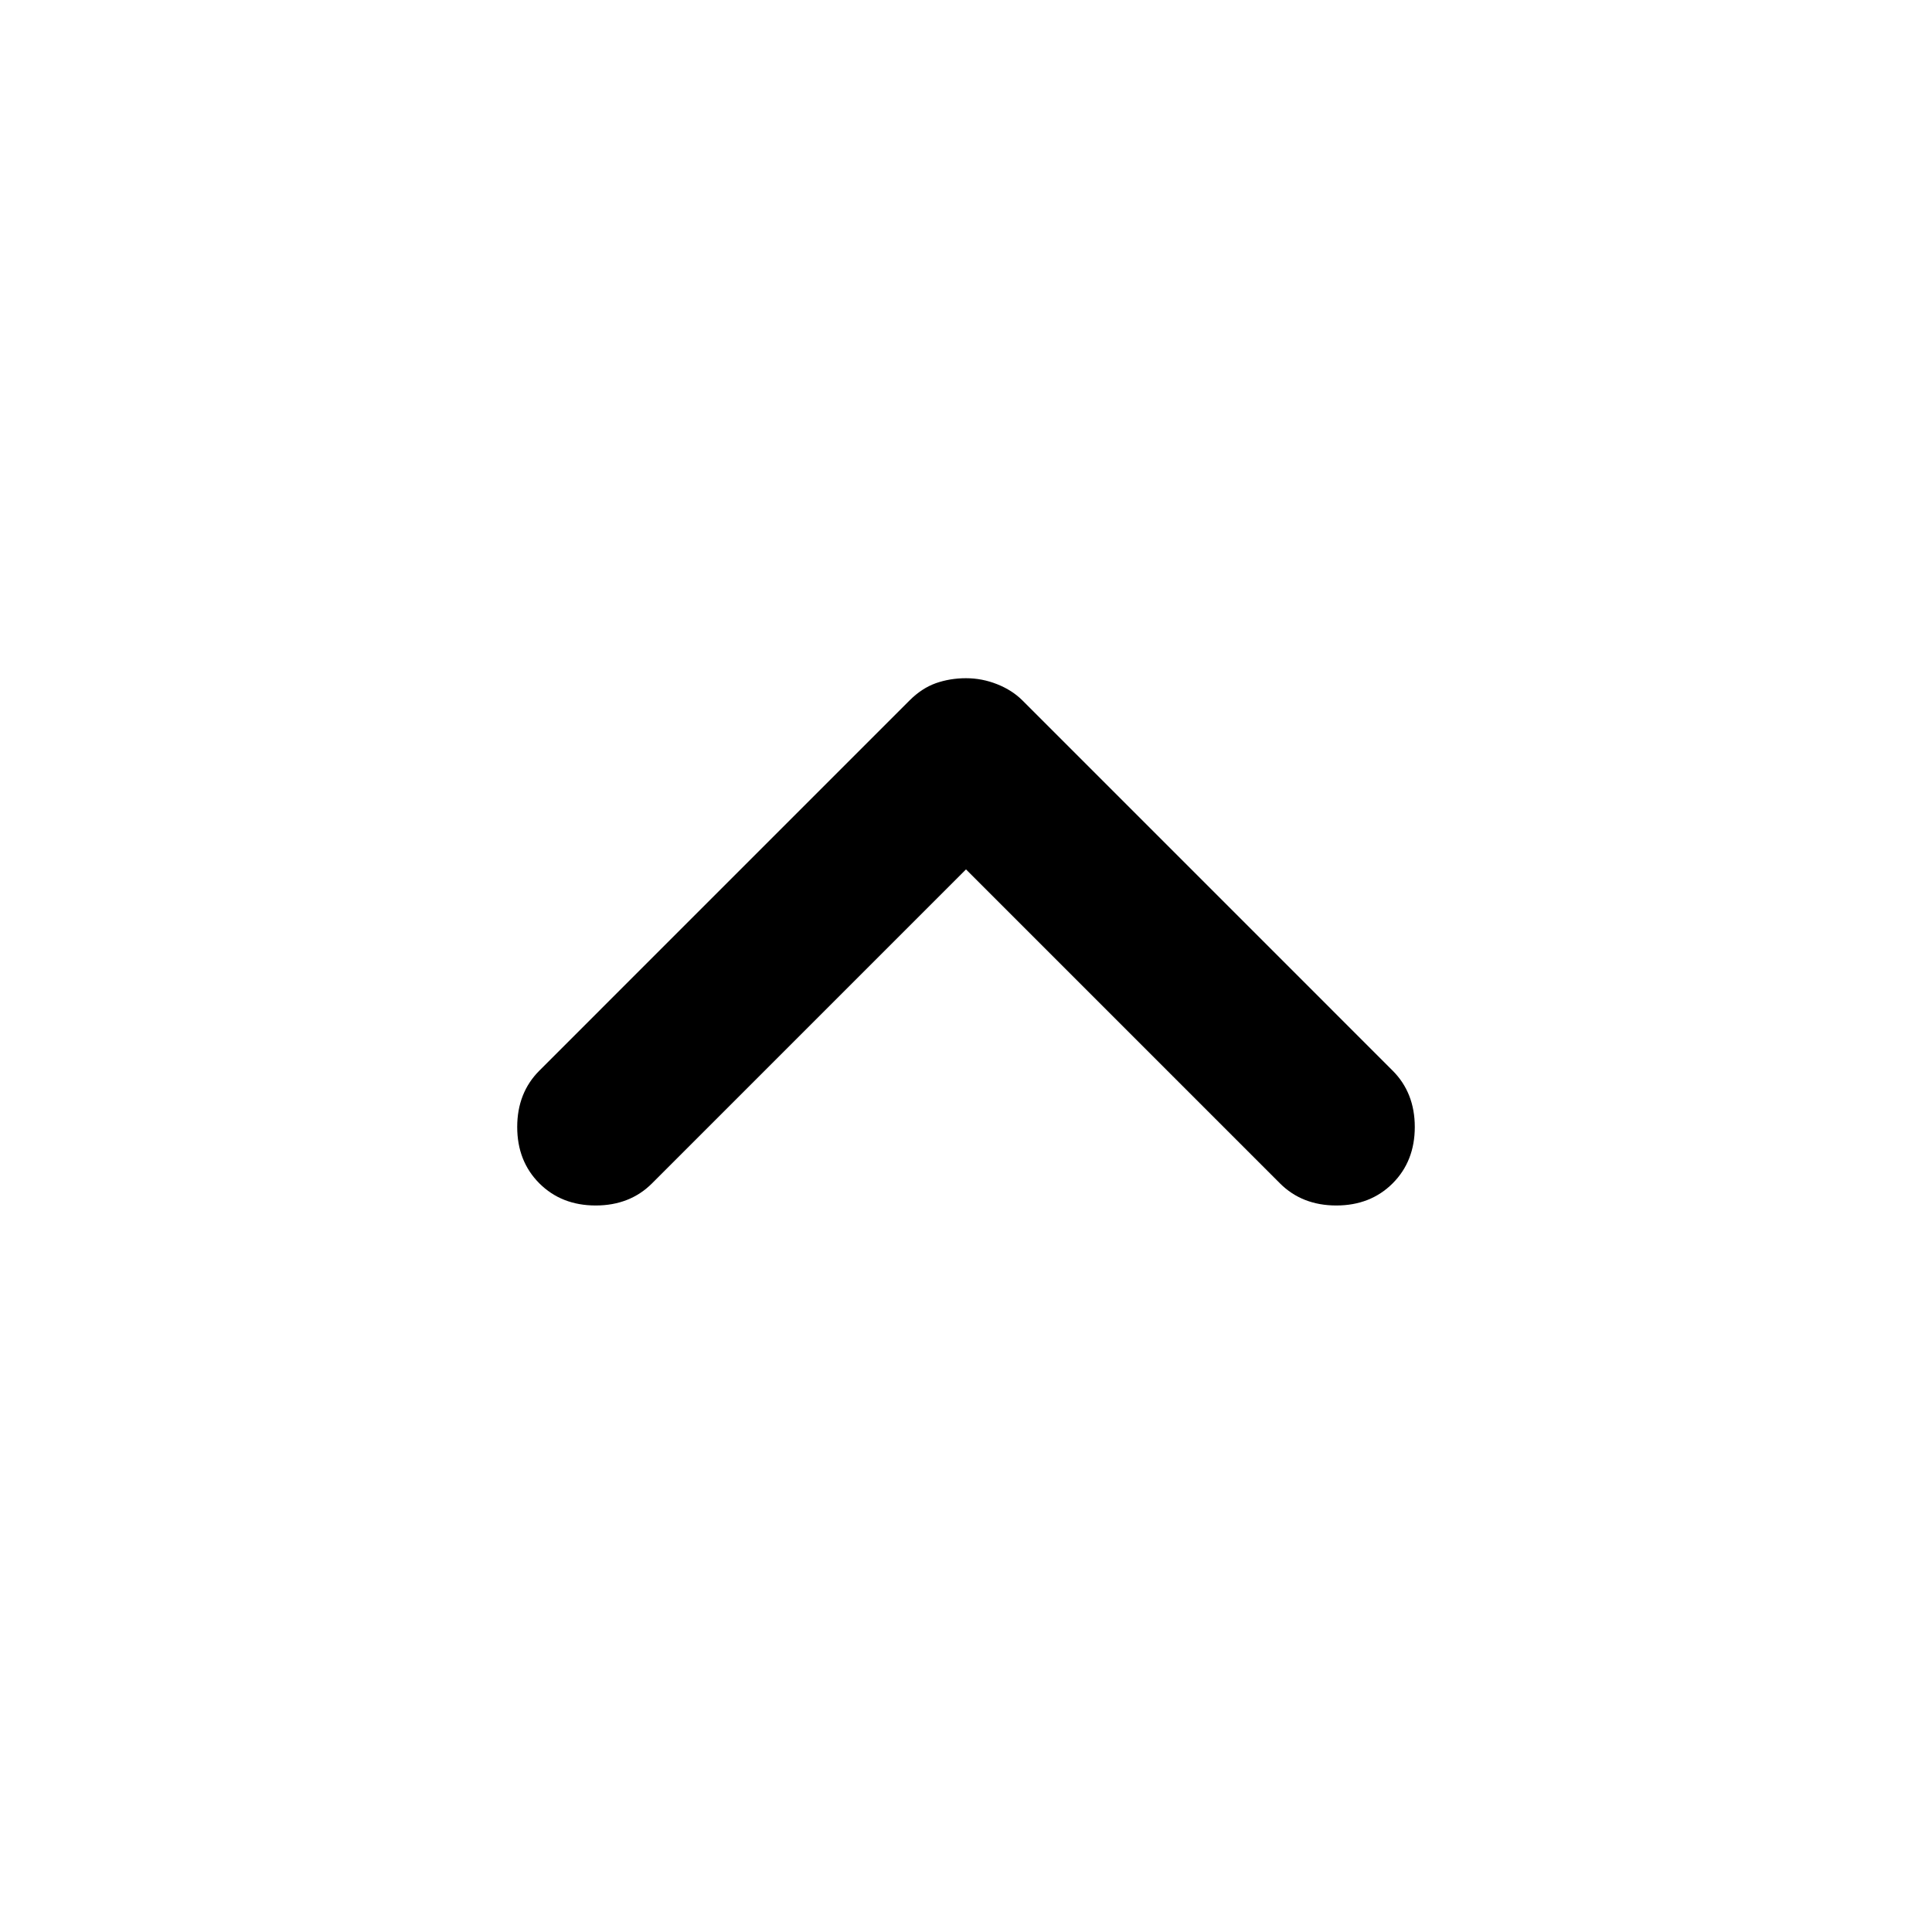
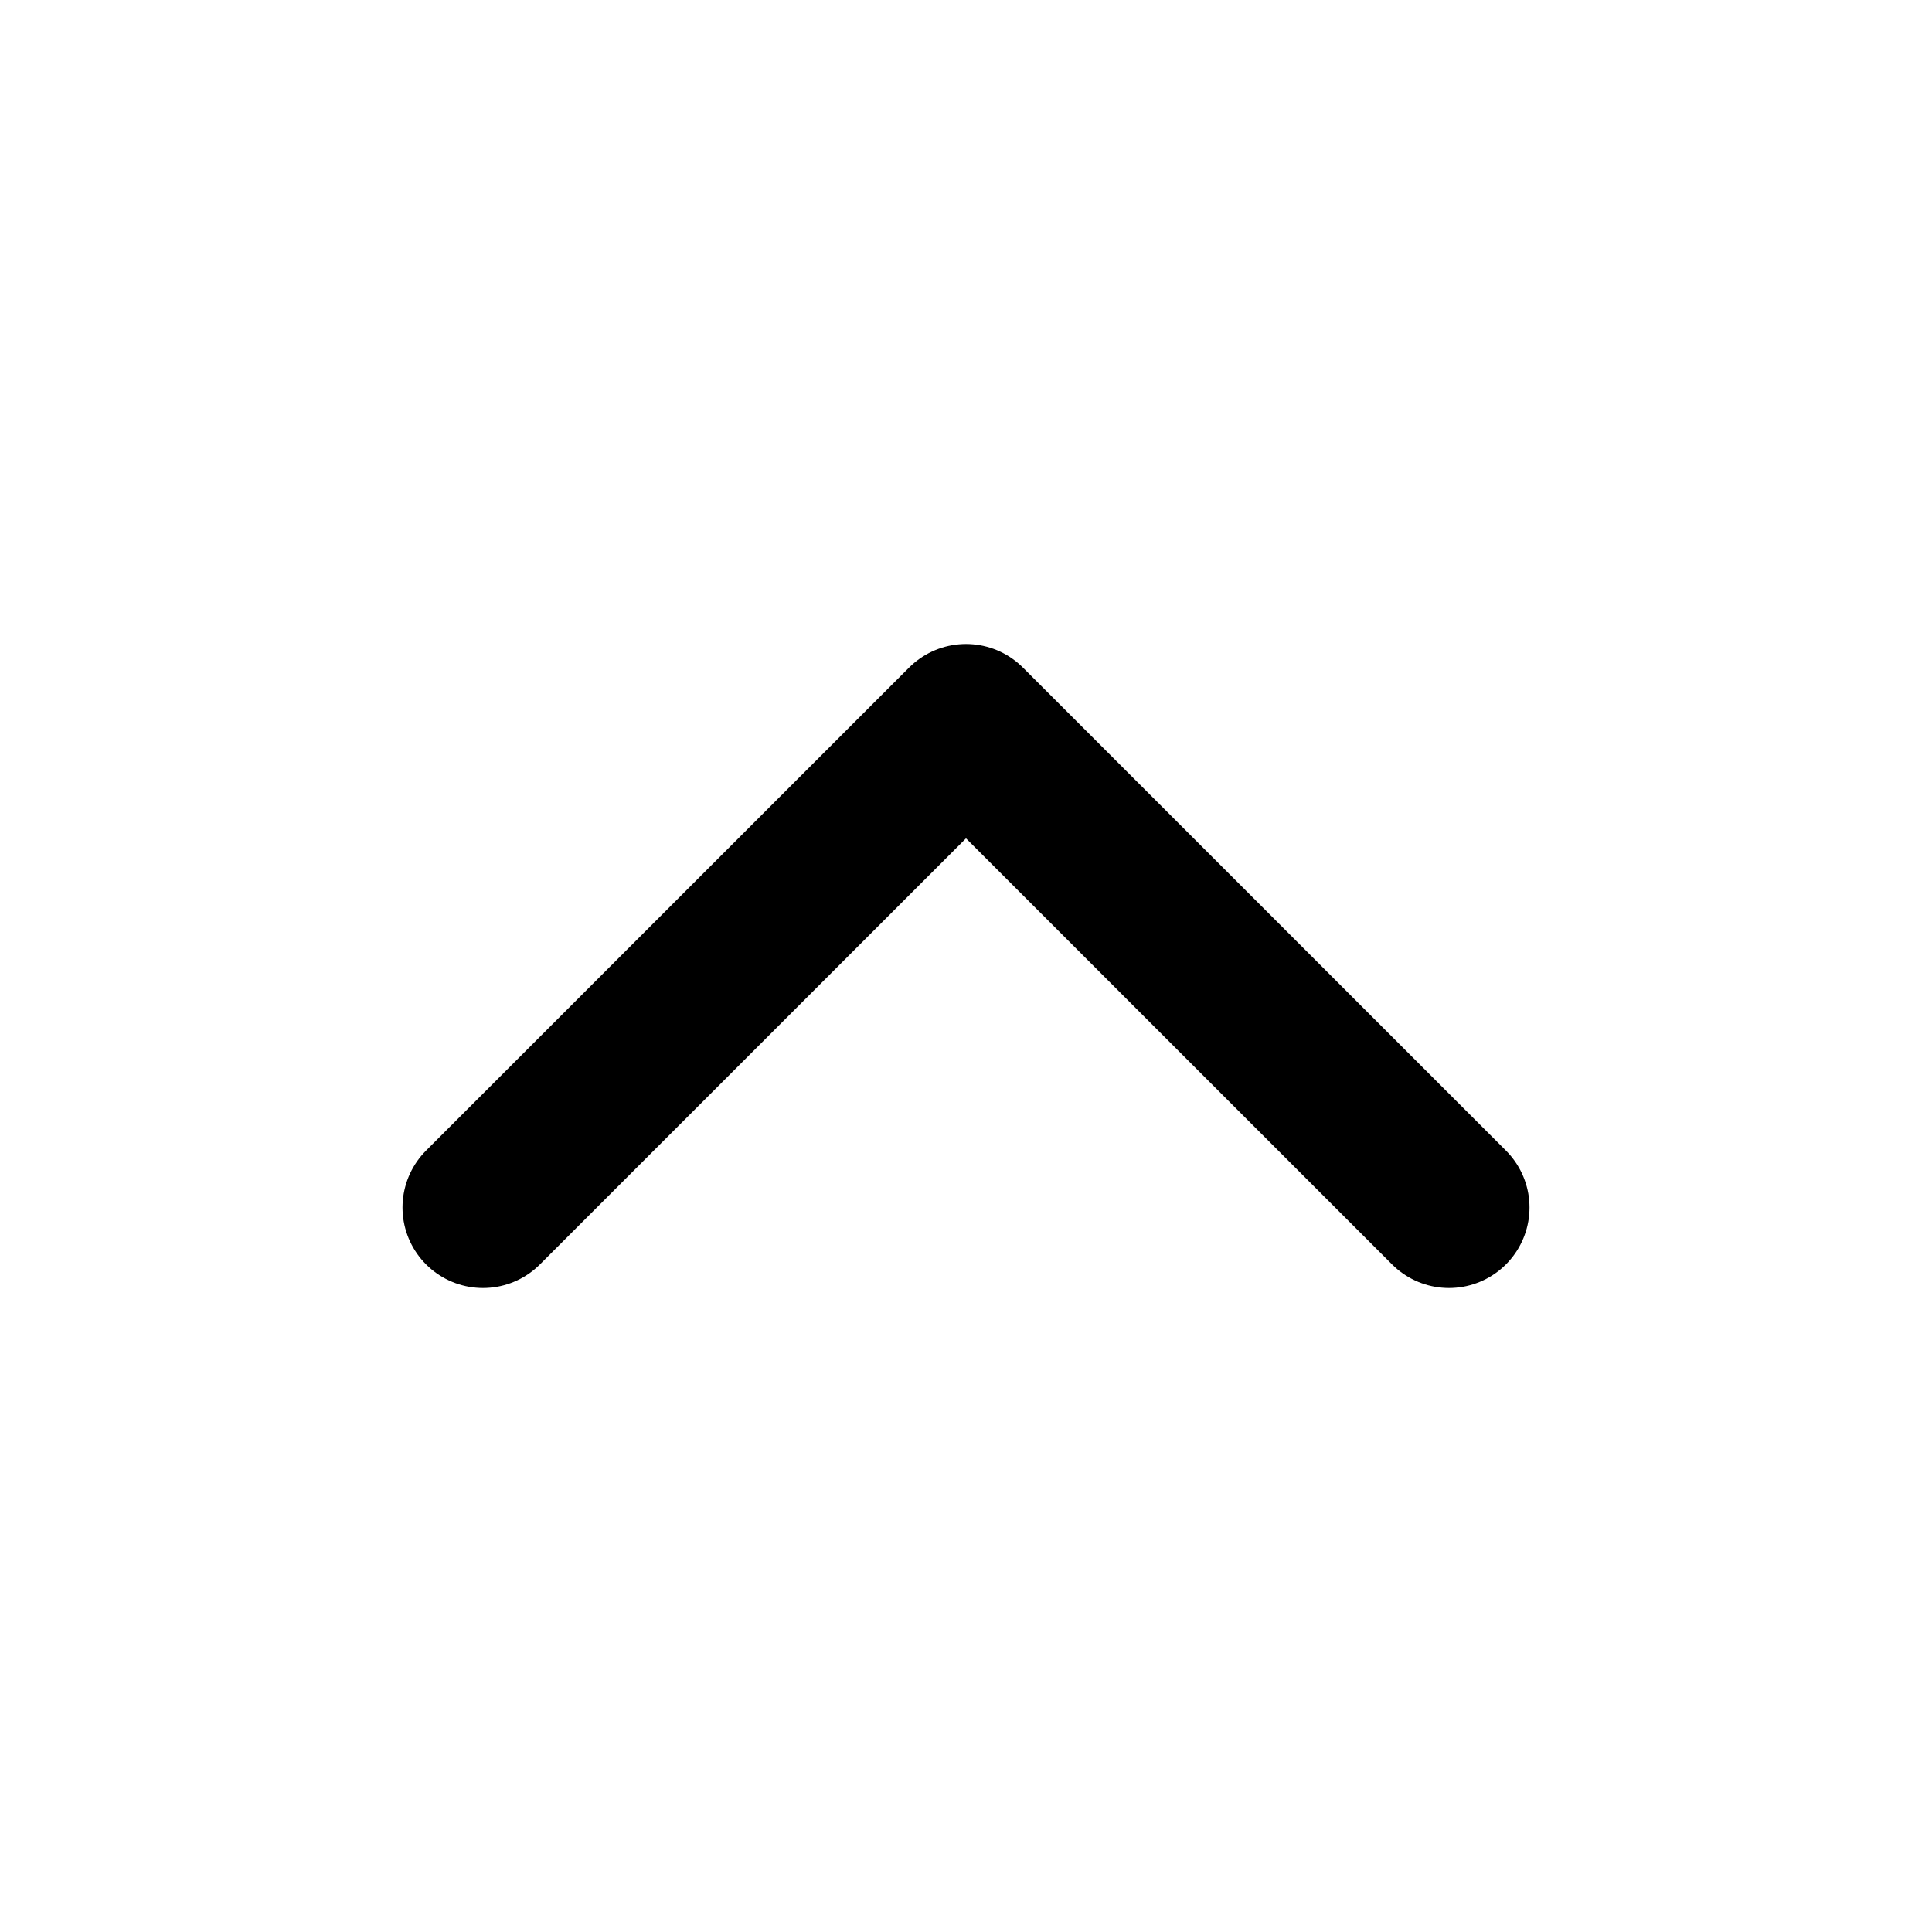
- <svg xmlns="http://www.w3.org/2000/svg" width="24" height="24" viewBox="0 0 24 24" fill="currentColor">
-   <g clip-path="url(#clip0_1113_6921)">
-     <path d="M6.7 14.7C6.517 14.517 6.425 14.283 6.425 14C6.425 13.717 6.517 13.483 6.7 13.3L11.3 8.7C11.4 8.6 11.508 8.529 11.625 8.487C11.742 8.446 11.867 8.425 12 8.425C12.133 8.425 12.263 8.45 12.388 8.5C12.513 8.55 12.617 8.617 12.7 8.7L17.3 13.3C17.483 13.483 17.575 13.717 17.575 14C17.575 14.283 17.483 14.517 17.3 14.7C17.117 14.883 16.883 14.975 16.6 14.975C16.317 14.975 16.083 14.883 15.9 14.7L12 10.8L8.1 14.7C7.917 14.883 7.683 14.975 7.4 14.975C7.117 14.975 6.883 14.883 6.7 14.7Z" />
-   </g>
-   <defs>
-     <clipPath id="clip0_1113_6921">
-       <rect width="24" height="24" />
-     </clipPath>
-   </defs>
+ <svg xmlns="http://www.w3.org/2000/svg" width="24" height="24" viewBox="0 0 24 24" fill="none" stroke="currentColor">
+   <path d="M18 15L12 9L6 15" stroke-width="2" stroke-linecap="round" stroke-linejoin="round" />
</svg>
